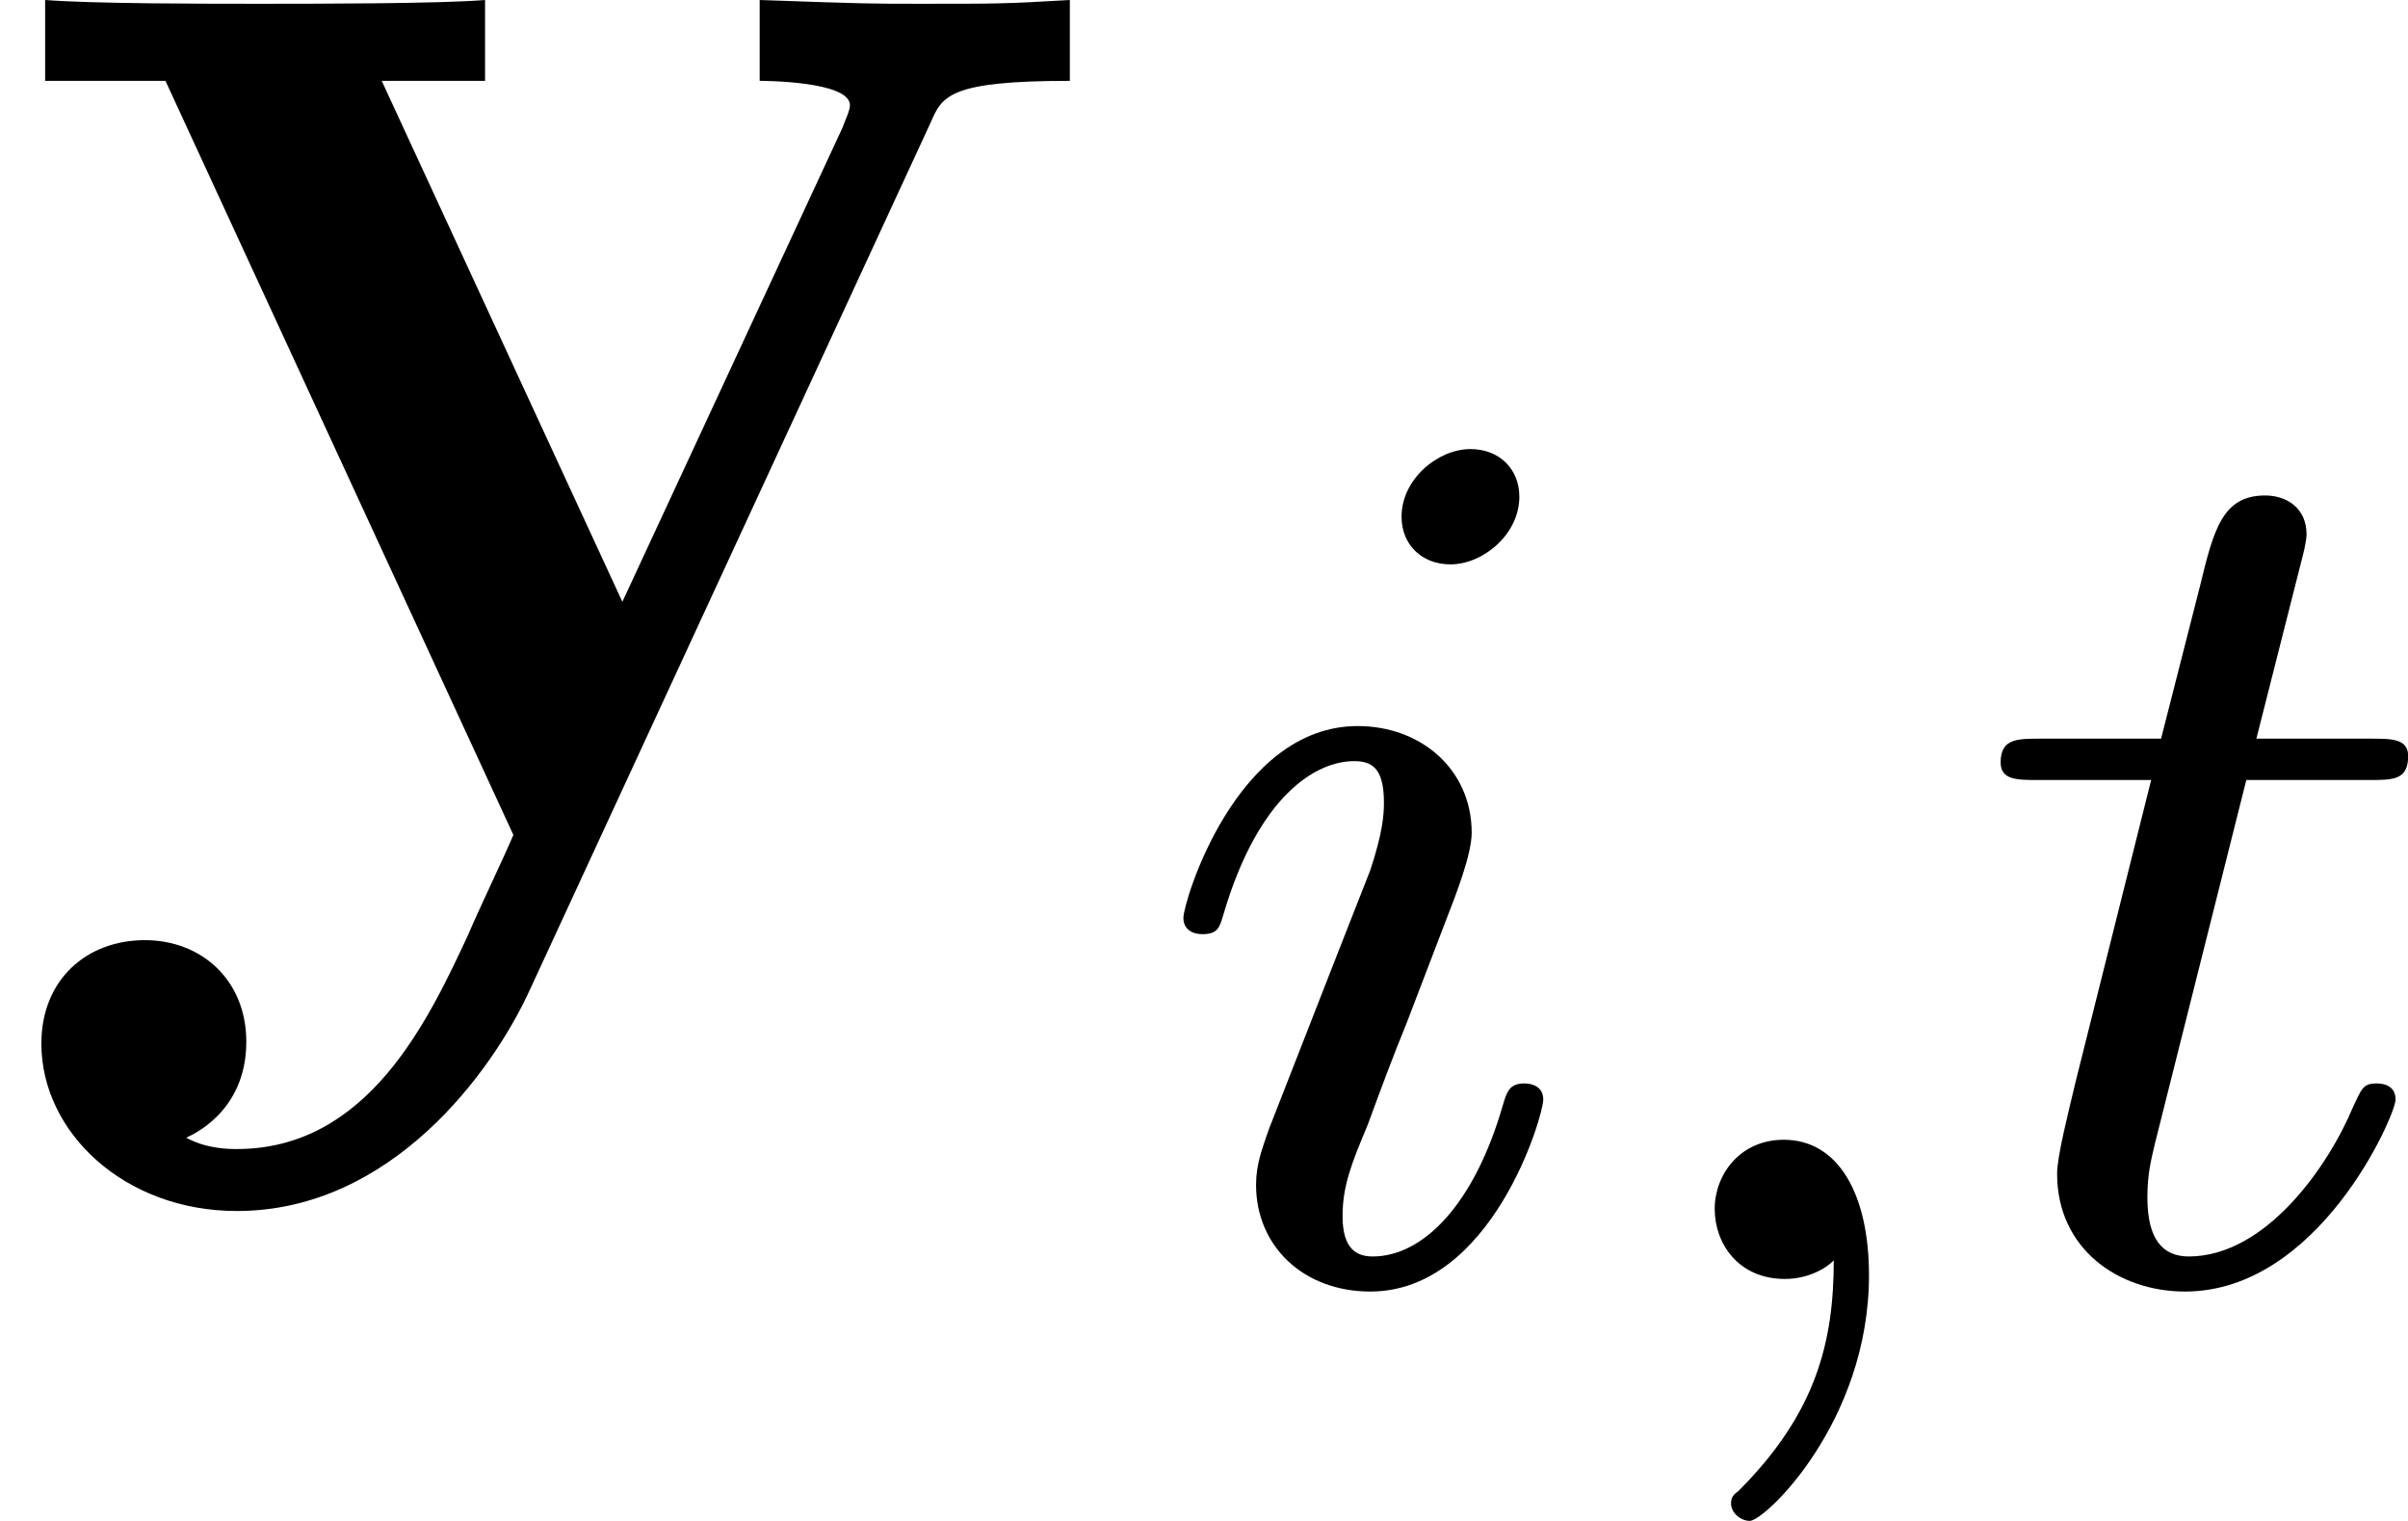
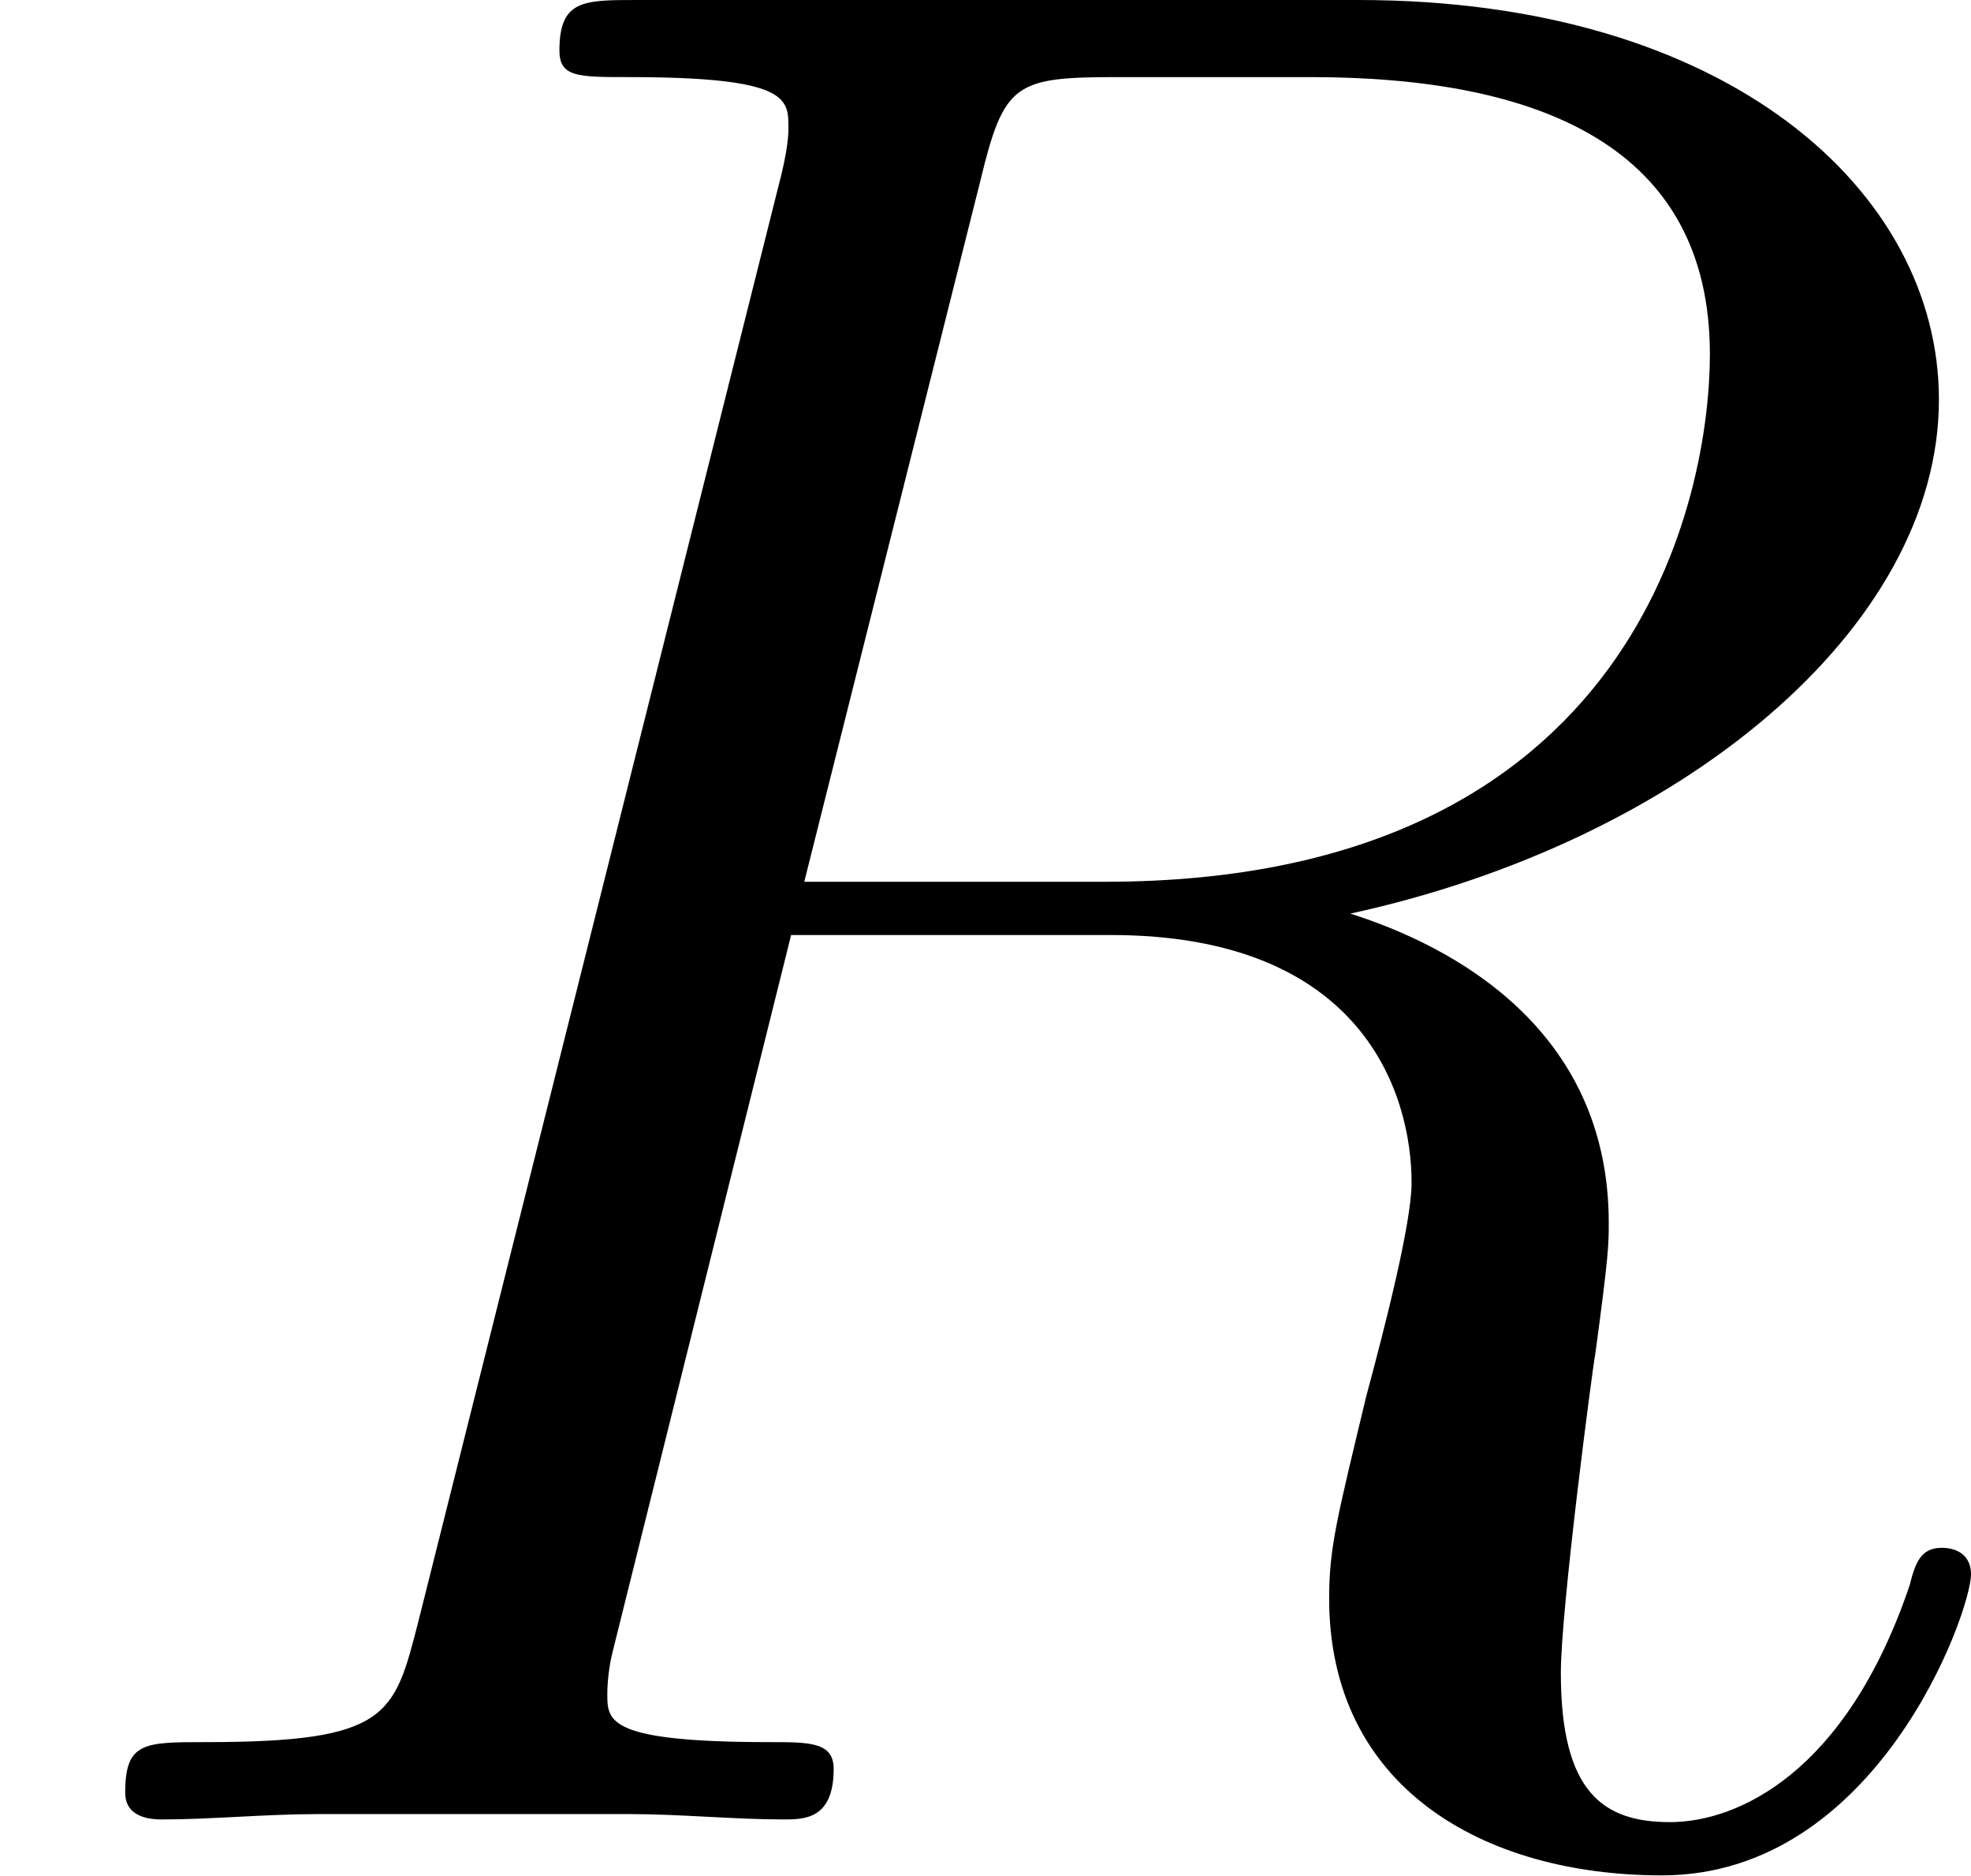
- <svg xmlns="http://www.w3.org/2000/svg" xmlns:xlink="http://www.w3.org/1999/xlink" version="1.1" width="15.31pt" height="9.669pt" viewBox="23.386 48.142 15.31 9.669">
+ <svg xmlns="http://www.w3.org/2000/svg" xmlns:xlink="http://www.w3.org/1999/xlink" version="1.1" width="8.847pt" height="8.416pt" viewBox="97.541 94.251 8.847 8.416">
  <defs>
-     <path id="g15-59" d="M1.49-.12C1.49 .399 1.379 .853 .885 1.347C.853 1.371 .837 1.387 .837 1.427C.837 1.49 .901 1.538 .956 1.538C1.052 1.538 1.714 .909 1.714-.024C1.714-.534 1.522-.885 1.172-.885C.893-.885 .733-.662 .733-.446C.733-.223 .885 0 1.18 0C1.371 0 1.49-.112 1.49-.12Z" />
-     <path id="g15-105" d="M2.375-4.973C2.375-5.149 2.248-5.276 2.064-5.276C1.857-5.276 1.626-5.085 1.626-4.846C1.626-4.67 1.753-4.543 1.937-4.543C2.144-4.543 2.375-4.734 2.375-4.973ZM1.211-2.048L.781-.948C.741-.829 .701-.733 .701-.598C.701-.207 1.004 .08 1.427 .08C2.2 .08 2.527-1.036 2.527-1.14C2.527-1.219 2.463-1.243 2.407-1.243C2.311-1.243 2.295-1.188 2.271-1.108C2.088-.47 1.761-.143 1.443-.143C1.347-.143 1.251-.183 1.251-.399C1.251-.59 1.307-.733 1.411-.98C1.49-1.196 1.57-1.411 1.658-1.626L1.905-2.271C1.977-2.455 2.072-2.702 2.072-2.837C2.072-3.236 1.753-3.515 1.347-3.515C.574-3.515 .239-2.399 .239-2.295C.239-2.224 .295-2.192 .359-2.192C.462-2.192 .47-2.24 .494-2.319C.717-3.076 1.084-3.292 1.323-3.292C1.435-3.292 1.514-3.252 1.514-3.029C1.514-2.949 1.506-2.837 1.427-2.598L1.211-2.048Z" />
-     <path id="g15-116" d="M1.761-3.172H2.542C2.694-3.172 2.79-3.172 2.79-3.324C2.79-3.435 2.686-3.435 2.55-3.435H1.825L2.112-4.567C2.144-4.686 2.144-4.726 2.144-4.734C2.144-4.902 2.016-4.981 1.881-4.981C1.61-4.981 1.554-4.766 1.467-4.407L1.219-3.435H.454C.303-3.435 .199-3.435 .199-3.284C.199-3.172 .303-3.172 .438-3.172H1.156L.677-1.259C.63-1.06 .558-.781 .558-.669C.558-.191 .948 .08 1.371 .08C2.224 .08 2.71-1.044 2.71-1.14C2.71-1.227 2.638-1.243 2.59-1.243C2.503-1.243 2.495-1.211 2.439-1.092C2.279-.709 1.881-.143 1.395-.143C1.227-.143 1.132-.255 1.132-.518C1.132-.669 1.156-.757 1.18-.861L1.761-3.172Z" />
-     <path id="g8-121" d="M5.918-4.531C5.99-4.698 6.037-4.794 6.802-4.794V-5.308C6.396-5.284 6.348-5.284 5.858-5.284C5.535-5.284 5.511-5.284 4.83-5.308V-4.794C4.842-4.794 5.404-4.794 5.404-4.639C5.404-4.603 5.368-4.531 5.356-4.495L3.957-1.482L2.427-4.794H3.084V-5.308C2.798-5.284 1.985-5.284 1.65-5.284C1.303-5.284 .598-5.284 .287-5.308V-4.794H1.052L3.264 0C3.204 .143 3.037 .49 2.977 .634C2.726 1.172 2.343 1.997 1.506 1.997C1.459 1.997 1.315 1.997 1.184 1.925C1.207 1.913 1.566 1.769 1.566 1.315C1.566 .921 1.279 .669 .921 .669C.55 .669 .263 .921 .263 1.327C.263 1.889 .789 2.391 1.506 2.391C2.487 2.391 3.132 1.506 3.371 .98L5.918-4.531Z" />
+     <path id="g3-82" d="M4.4-7.352C4.507-7.795 4.555-7.819 5.021-7.819H5.882C6.91-7.819 7.675-7.508 7.675-6.575C7.675-5.966 7.364-4.208 4.961-4.208H3.61L4.4-7.352ZM6.061-4.065C7.544-4.388 8.703-5.344 8.703-6.372C8.703-7.305 7.759-8.165 6.097-8.165H2.857C2.618-8.165 2.511-8.165 2.511-7.938C2.511-7.819 2.594-7.819 2.821-7.819C3.539-7.819 3.539-7.723 3.539-7.592C3.539-7.568 3.539-7.496 3.491-7.317L1.877-.885C1.769-.466 1.745-.347 .921-.347C.646-.347 .562-.347 .562-.12C.562 0 .693 0 .729 0C.944 0 1.196-.024 1.423-.024H2.833C3.049-.024 3.3 0 3.515 0C3.61 0 3.742 0 3.742-.227C3.742-.347 3.634-.347 3.455-.347C2.726-.347 2.726-.442 2.726-.562C2.726-.574 2.726-.658 2.75-.753L3.551-3.969H4.985C6.121-3.969 6.336-3.252 6.336-2.857C6.336-2.678 6.217-2.212 6.133-1.901C6.001-1.351 5.966-1.219 5.966-.992C5.966-.143 6.659 .251 7.46 .251C8.428 .251 8.847-.933 8.847-1.1C8.847-1.184 8.787-1.219 8.715-1.219C8.62-1.219 8.596-1.148 8.572-1.052C8.285-.203 7.795 .012 7.496 .012S7.006-.12 7.006-.658C7.006-.944 7.149-2.032 7.161-2.092C7.221-2.534 7.221-2.582 7.221-2.678C7.221-3.551 6.516-3.921 6.061-4.065Z" />
  </defs>
  <g id="page1">
-     <use x="23.386" y="53.45" xlink:href="#g8-121" />
-     <use x="30.671" y="56.273" xlink:href="#g15-105" />
-     <use x="33.555" y="56.273" xlink:href="#g15-59" />
-     <use x="35.907" y="56.273" xlink:href="#g15-116" />
+     <use x="97.541" y="102.416" xlink:href="#g3-82" />
  </g>
</svg>
